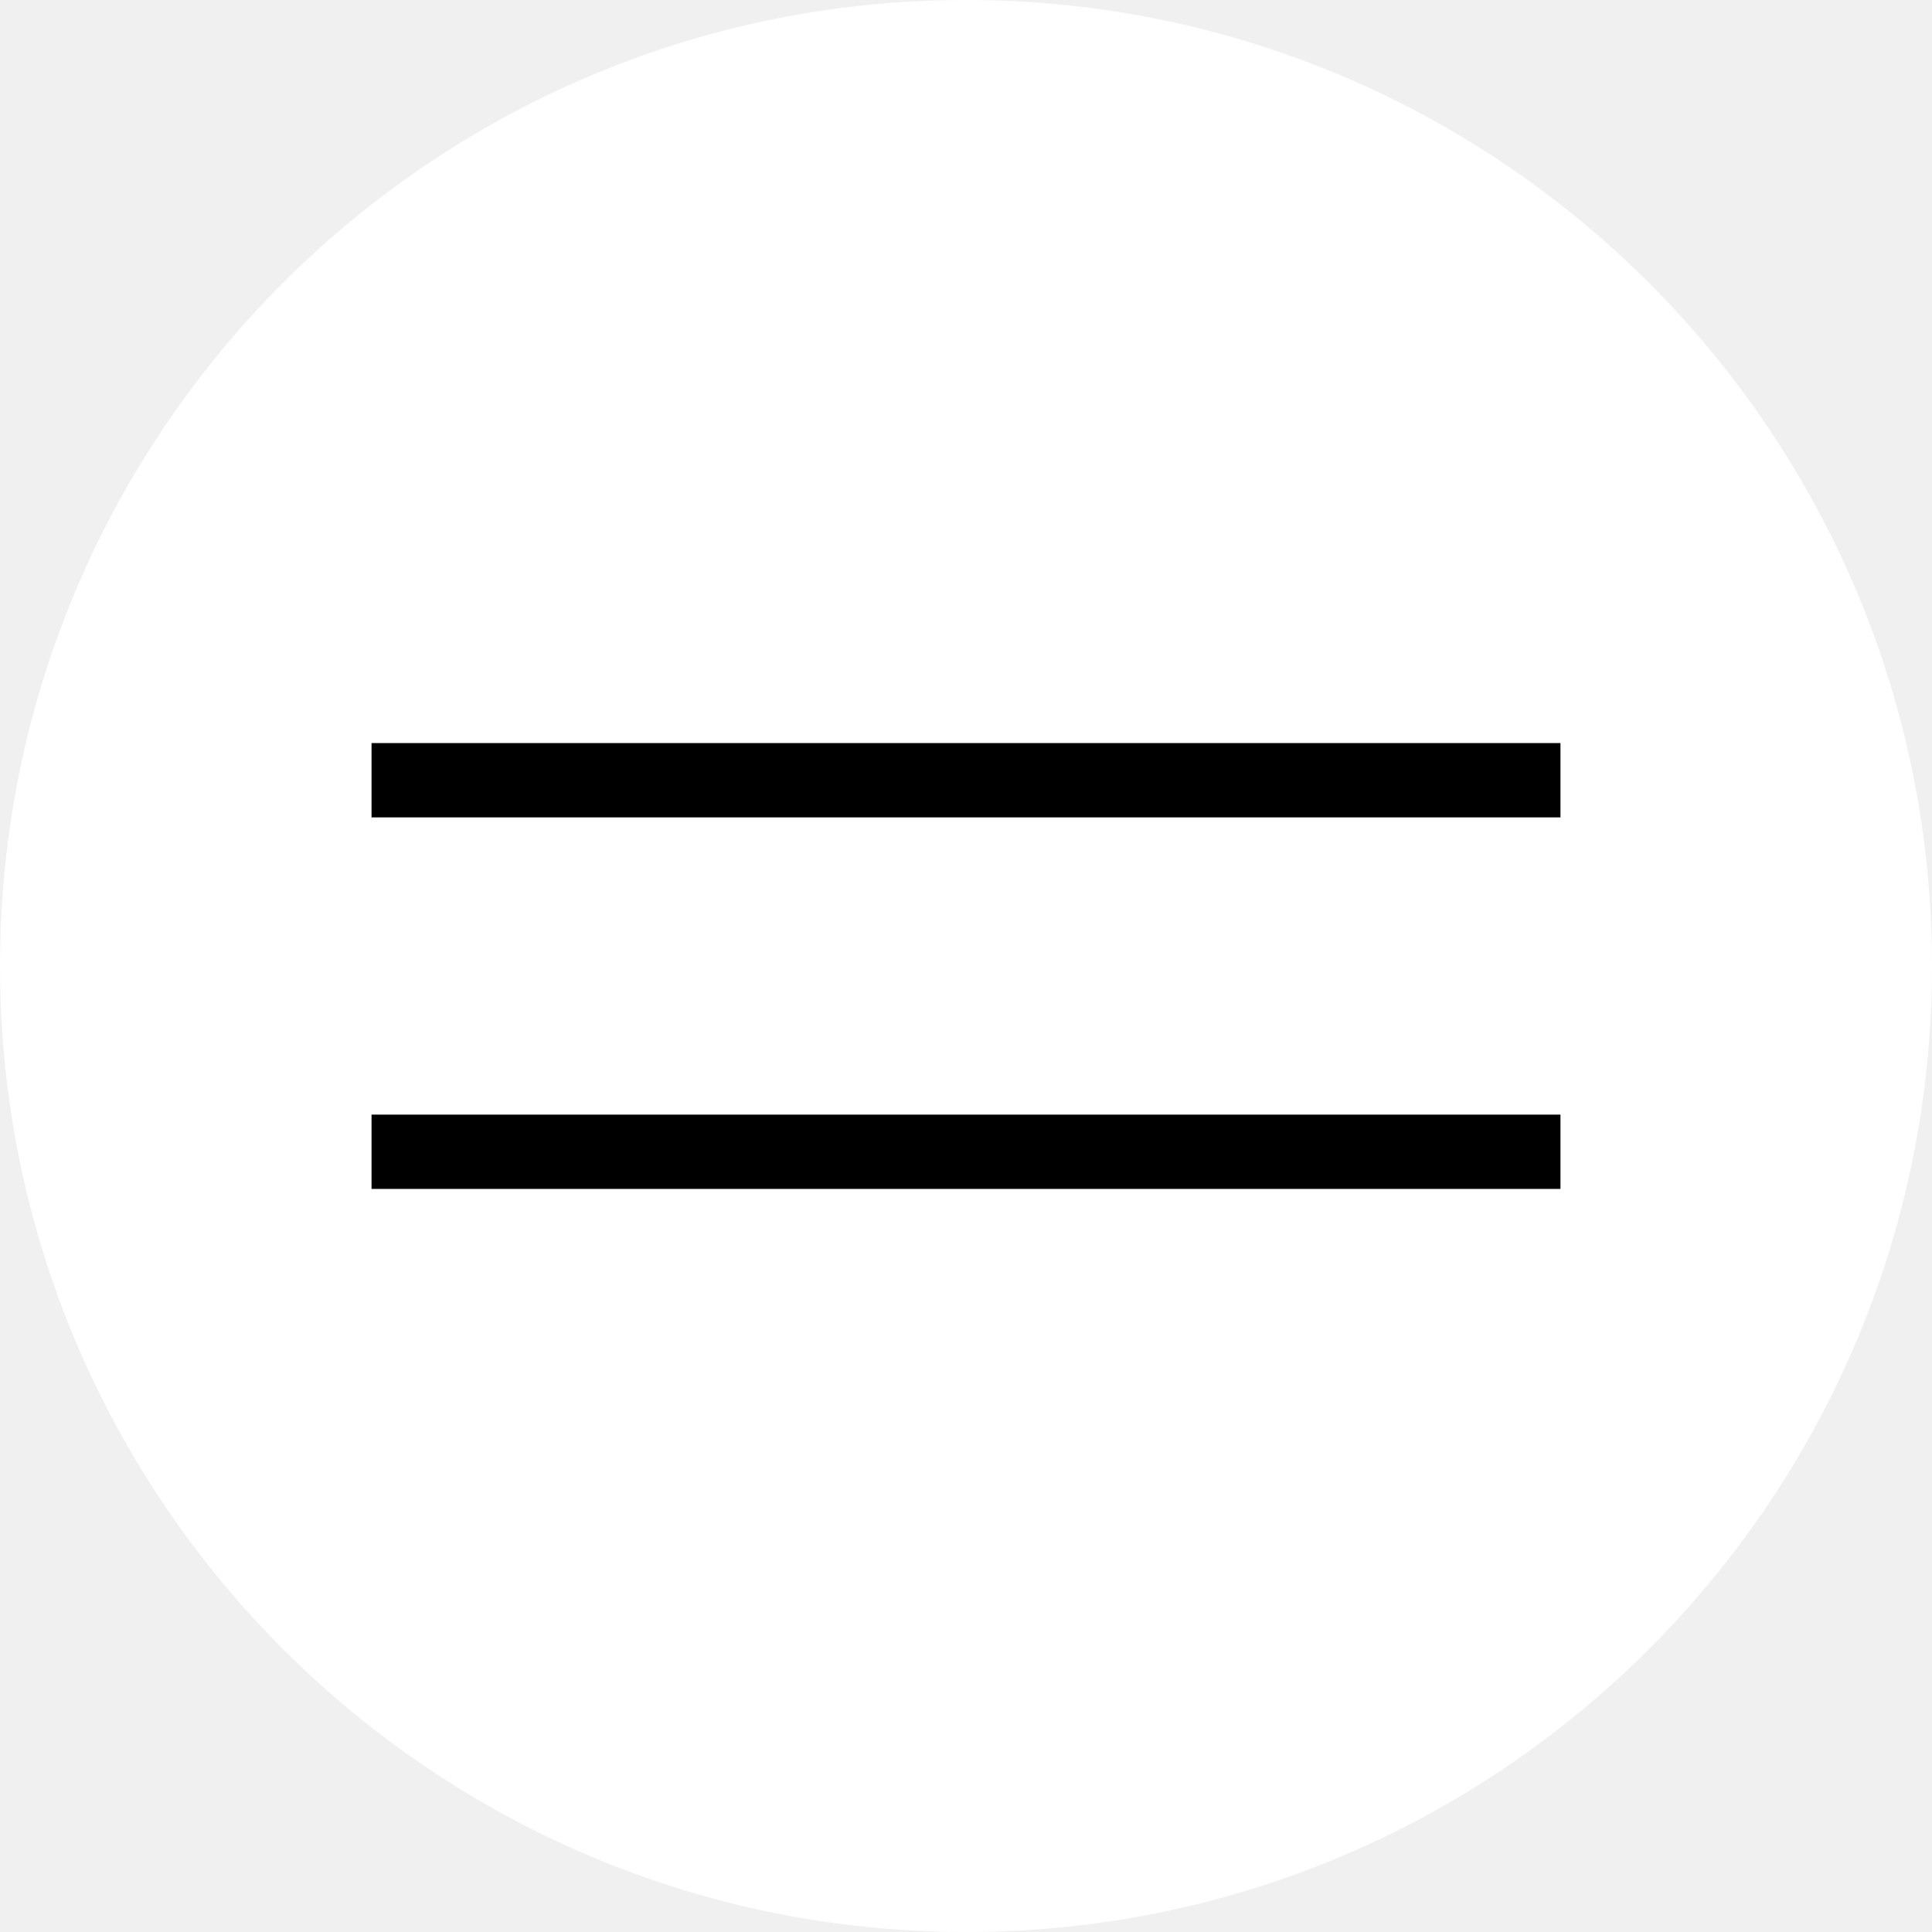
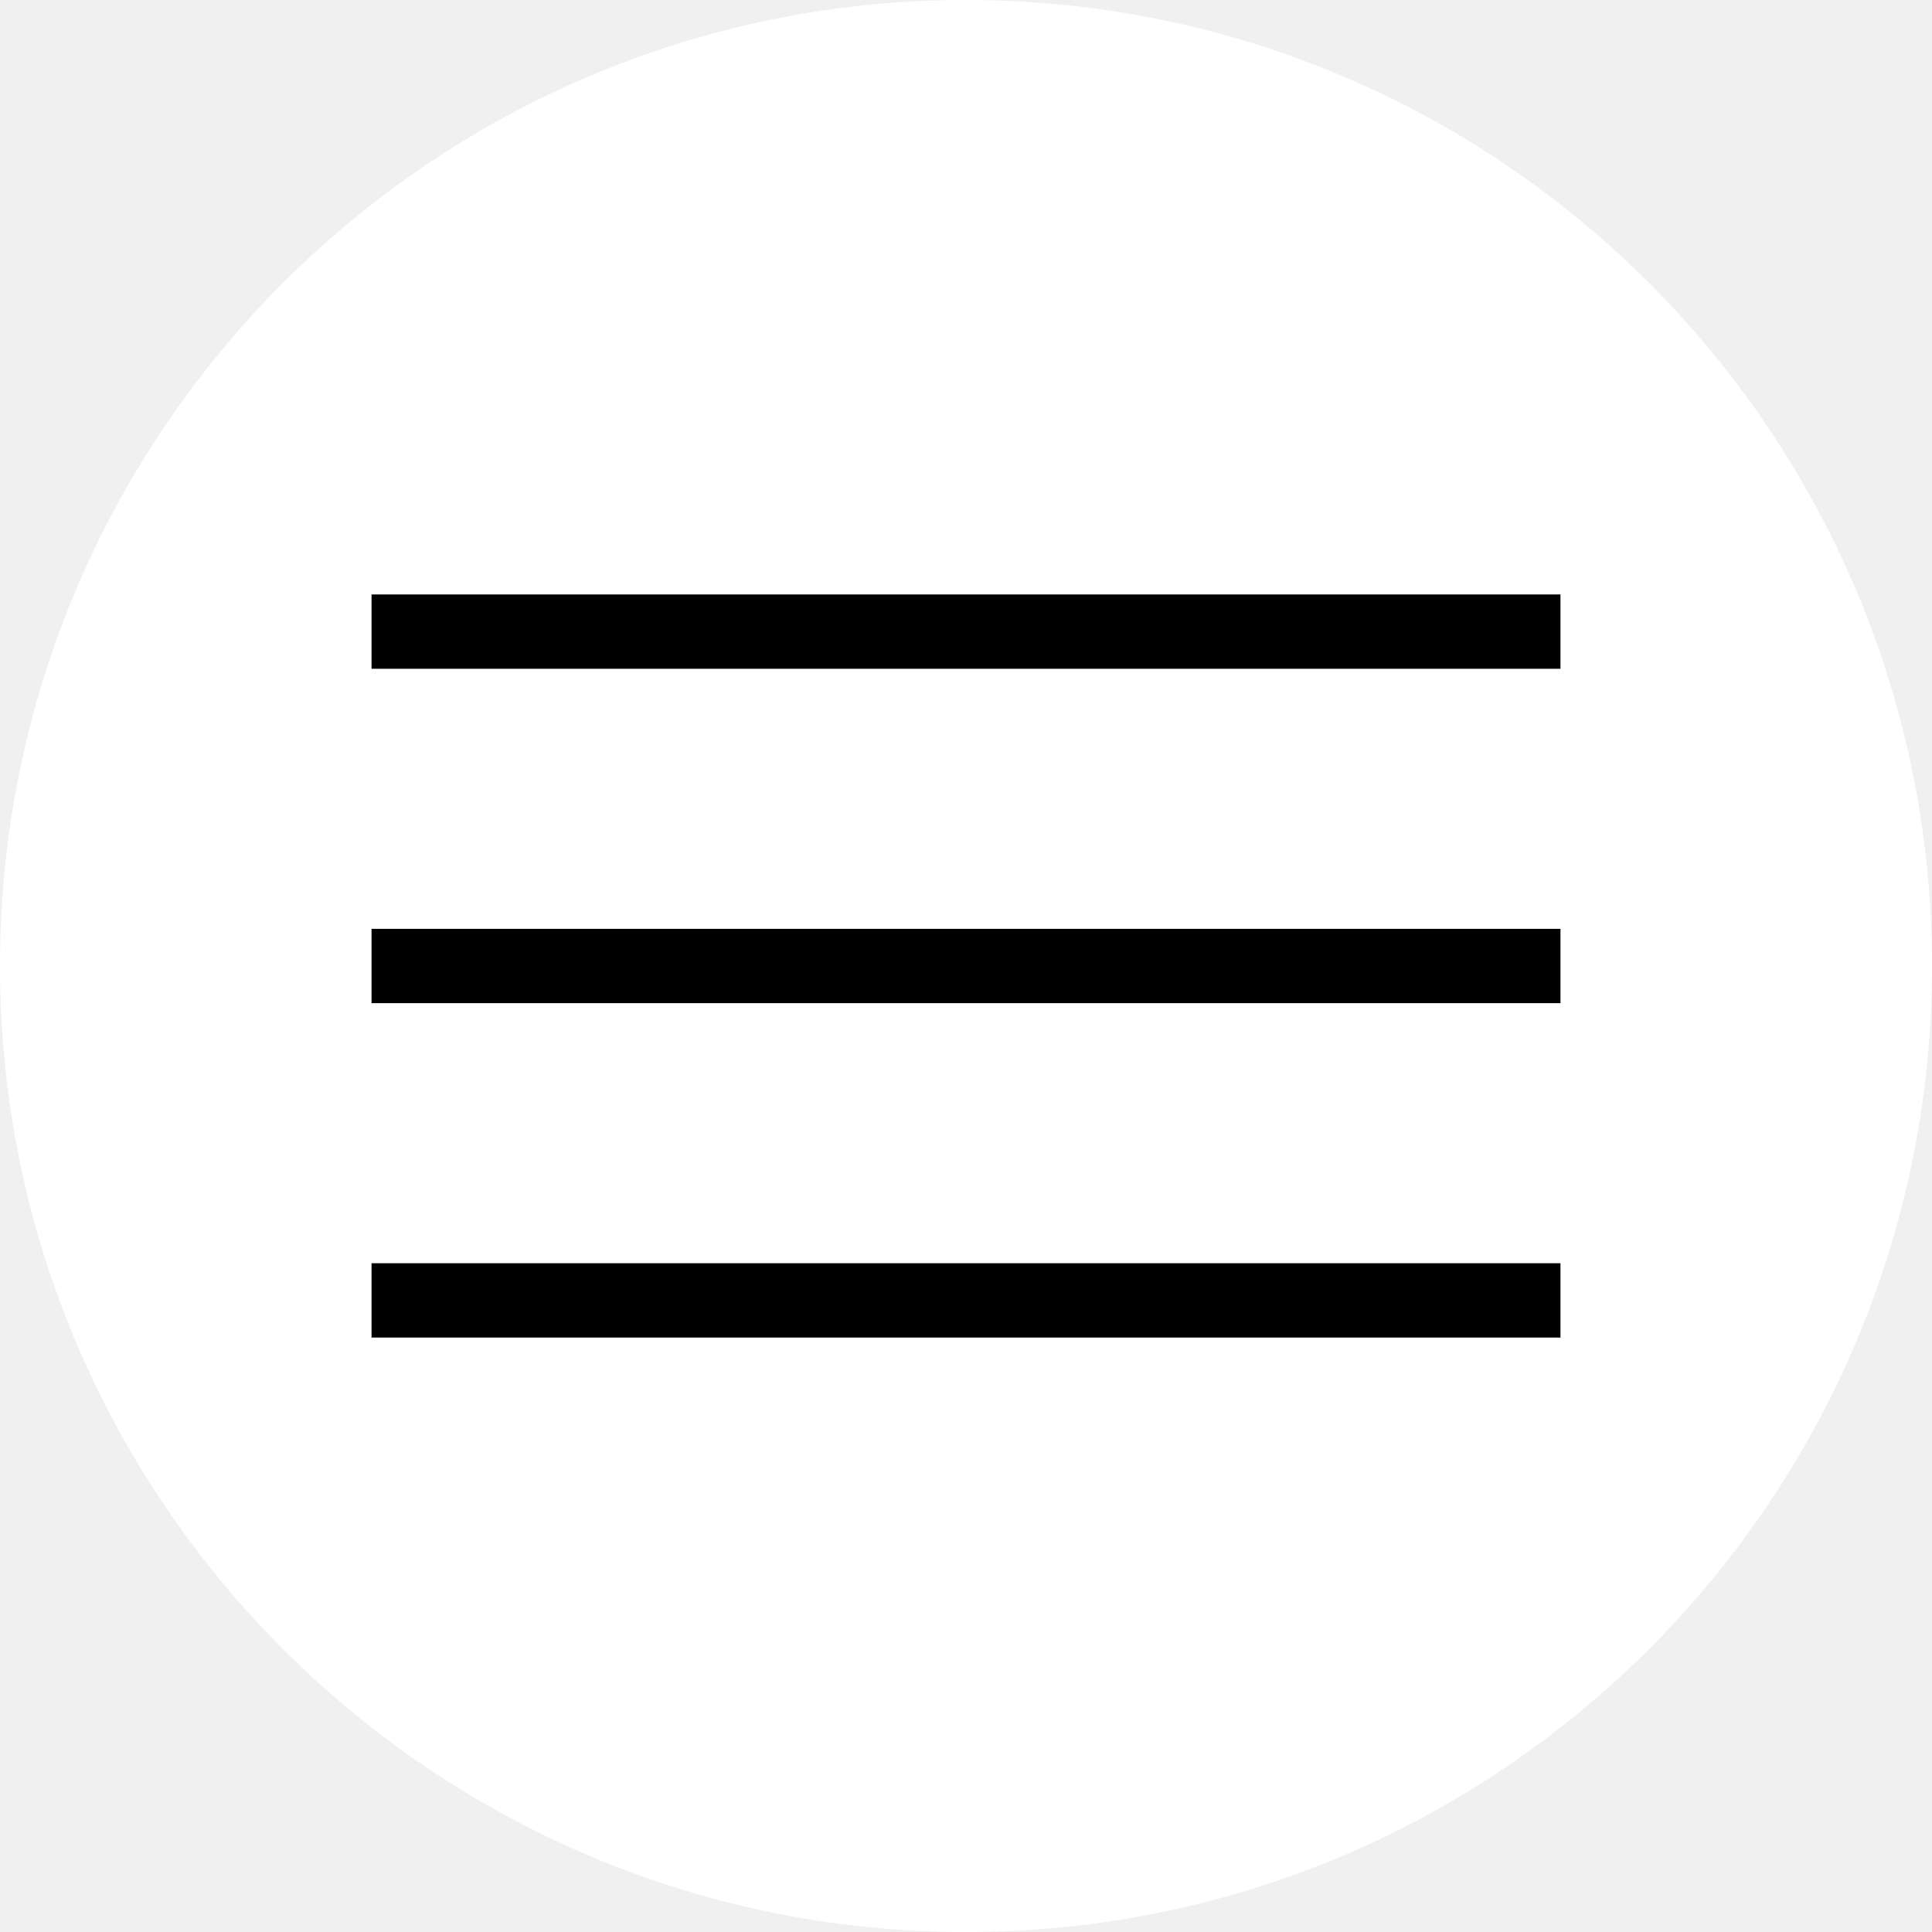
<svg xmlns="http://www.w3.org/2000/svg" width="52" height="52" viewBox="0 0 52 52" fill="none">
  <rect width="52" height="52" rx="26" fill="white" />
-   <rect x="10" y="20" width="32" height="2" fill="#000000" />
-   <rect x="10" y="30" width="32" height="2" fill="#000000" />
+   <rect x="10" y="16" width="32" height="2" fill="#000000" />
+   <rect x="10" y="25" width="32" height="2" fill="#000000" />
+   <rect x="10" y="34" width="32" height="2" fill="#000000" />
</svg>
